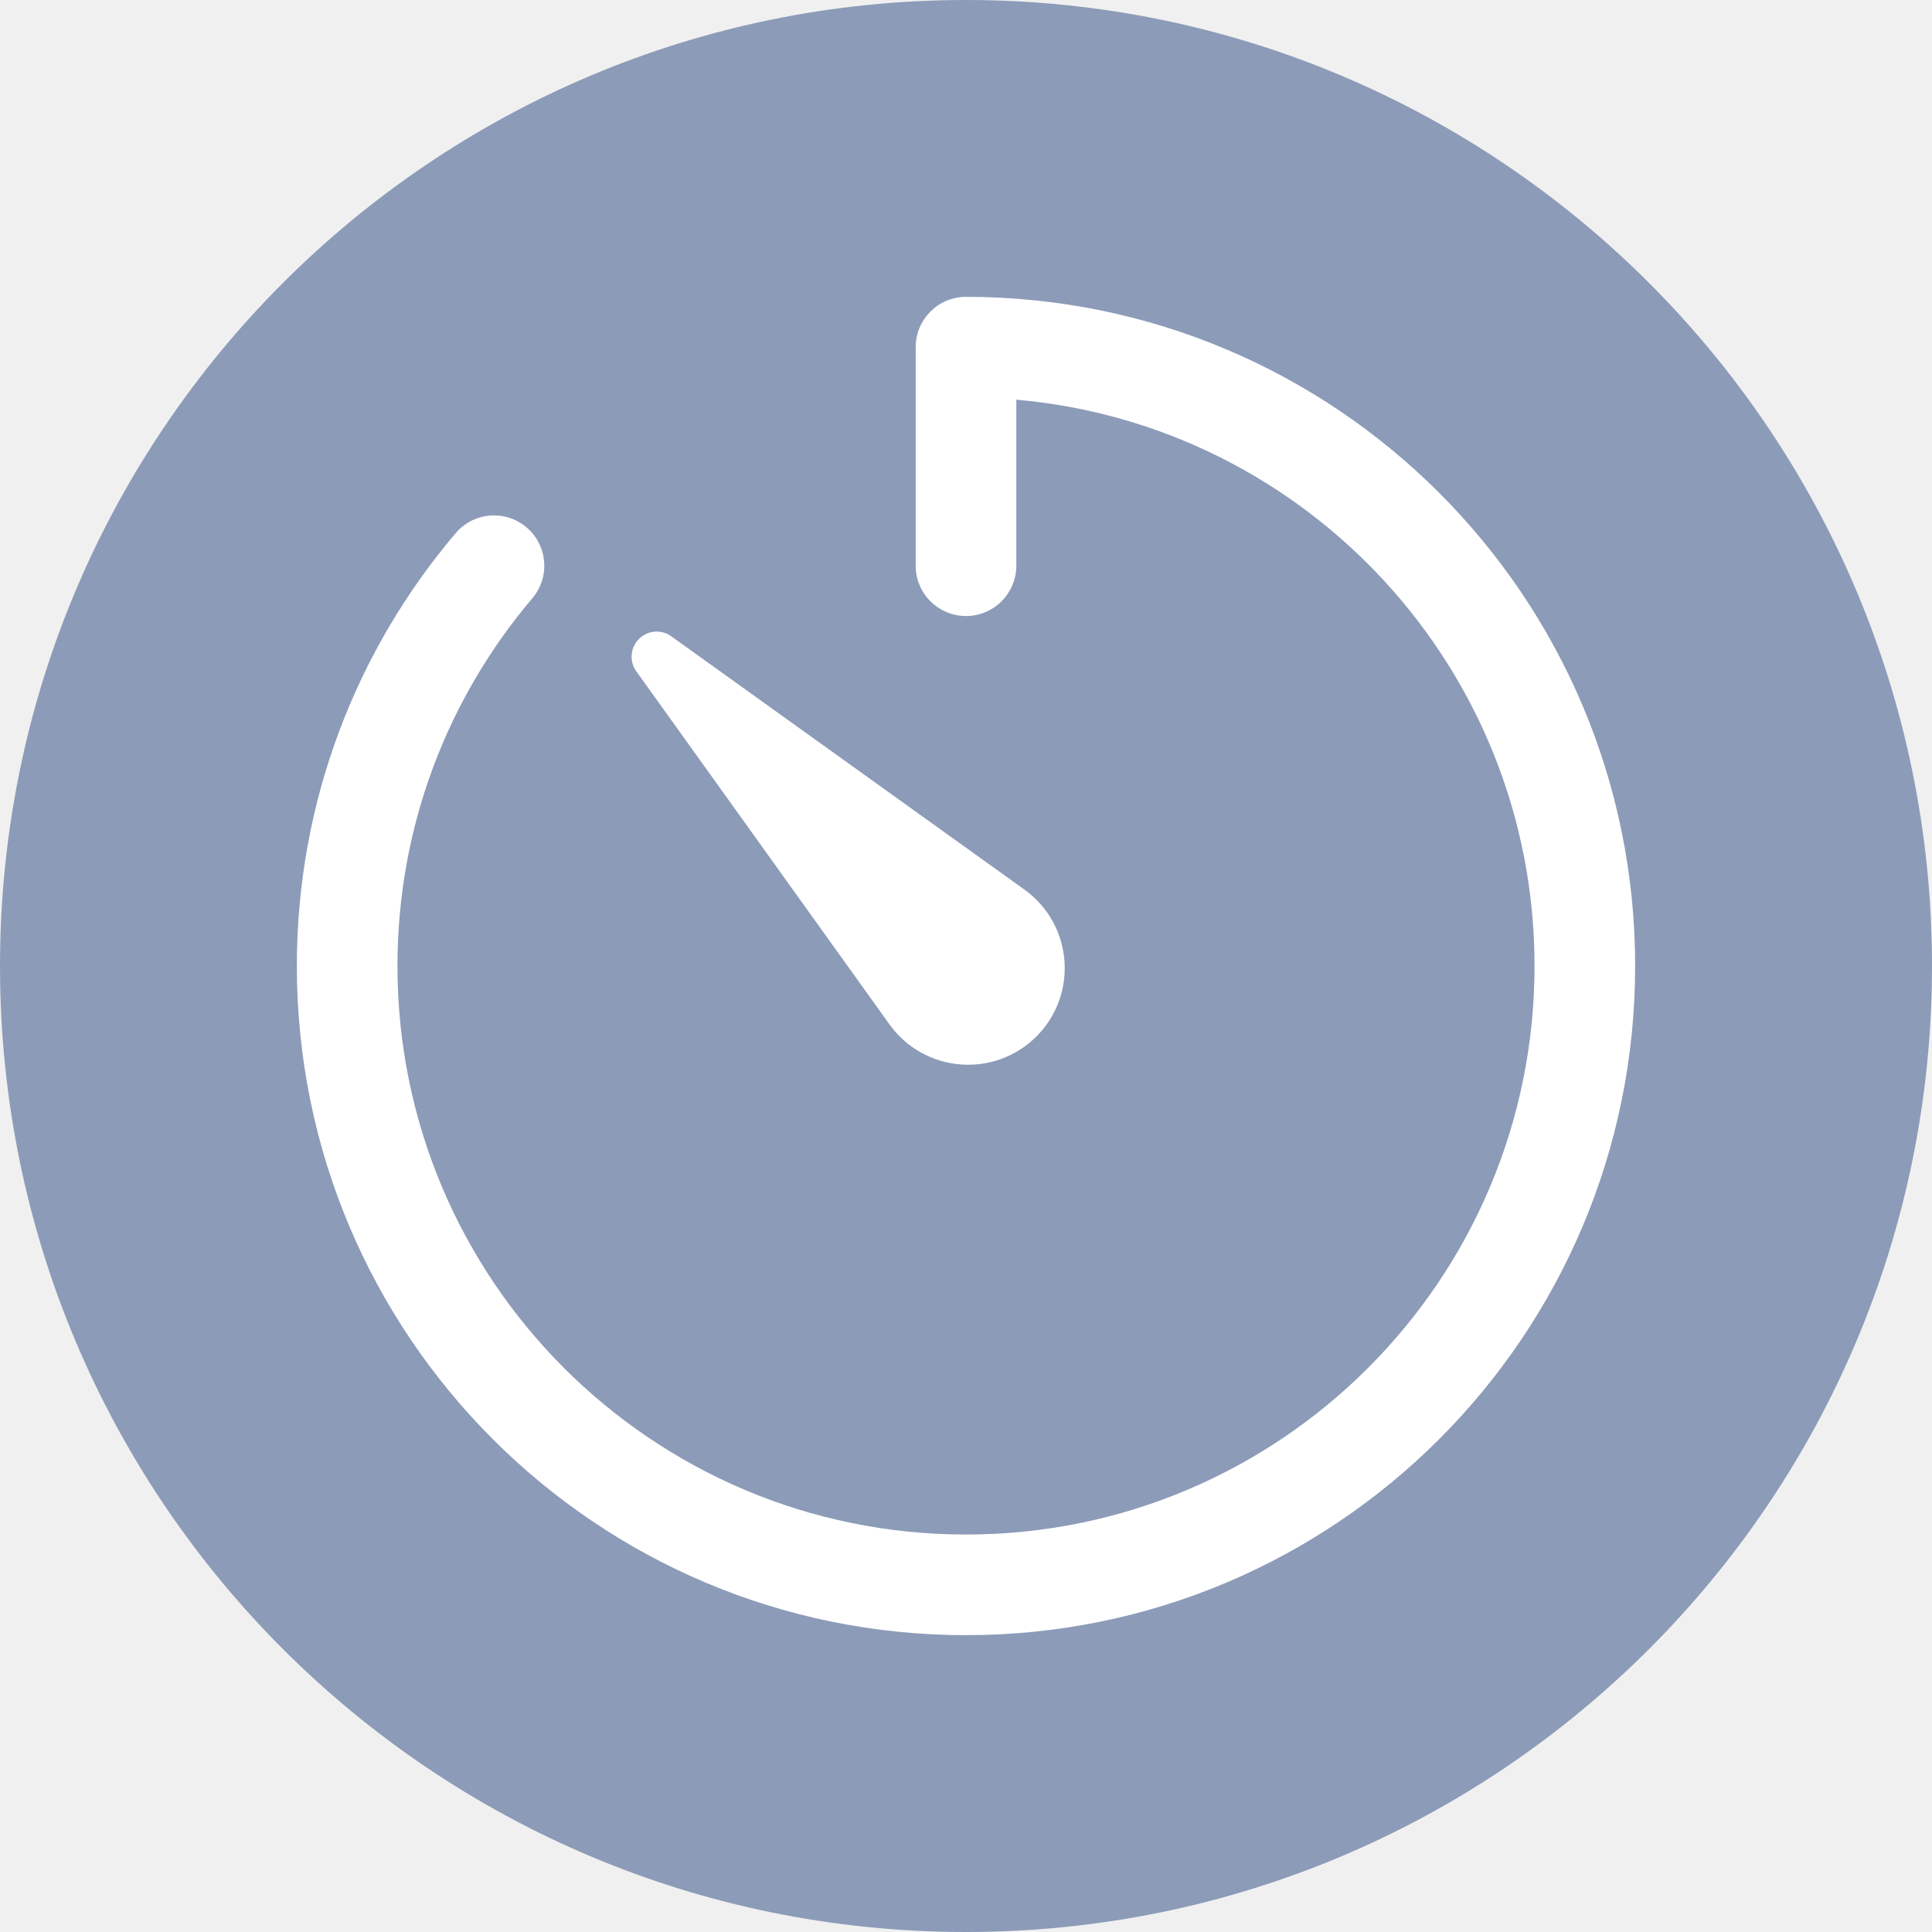
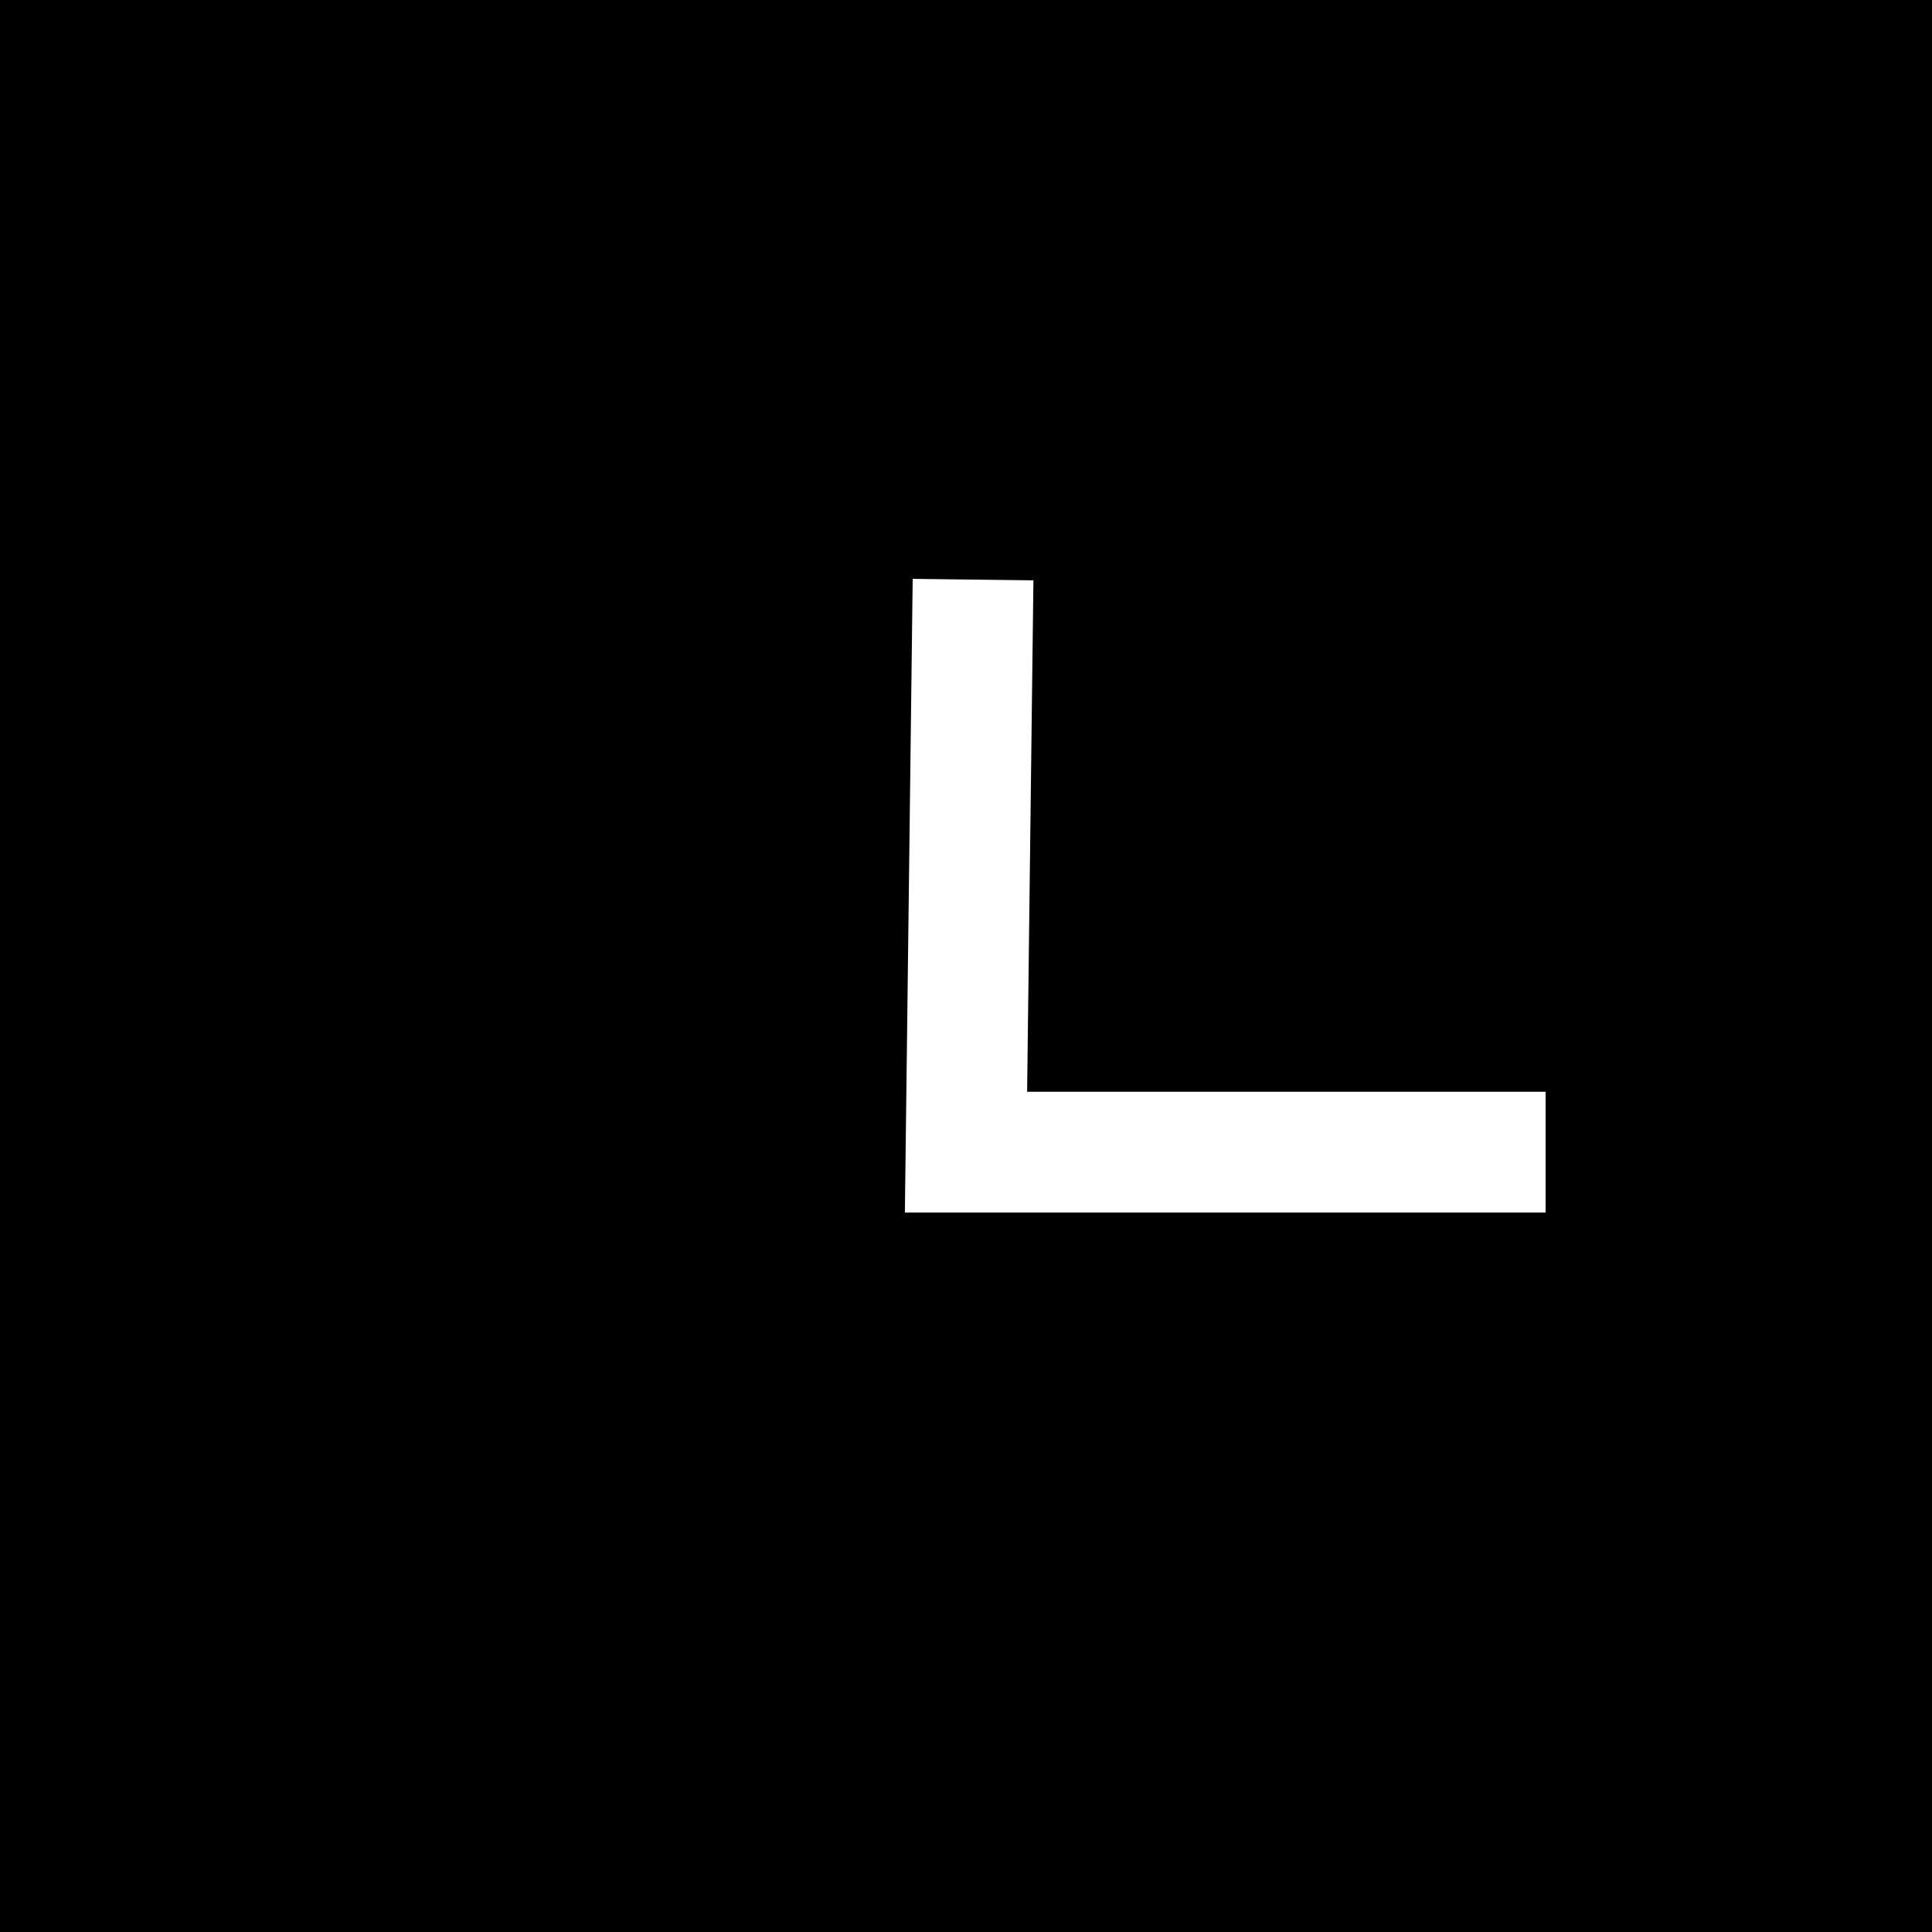
- <svg xmlns="http://www.w3.org/2000/svg" width="40px" height="40px" viewBox="-2.1 -2.1 19.20 19.20" fill="none" stroke="#ffffff" stroke-width="0">
-   <g id="SVGRepo_bgCarrier" stroke-width="0" transform="translate(0,0), scale(1)">
-     <rect x="-2.1" y="-2.1" width="19.20" height="19.20" rx="9.6" fill="#8c9bb8" stroke-width="0" />
-   </g>
-   <g id="SVGRepo_tracerCarrier" stroke-linecap="round" stroke-linejoin="round" stroke="#CCCCCC" stroke-width="0.24" />
-   <g id="SVGRepo_iconCarrier">
-     <path fill-rule="evenodd" clip-rule="evenodd" d="M7.5 0.85C7.224 0.85 7 1.074 7 1.35V3.522C7 3.798 7.224 4.022 7.5 4.022C7.776 4.022 8 3.798 8 3.522V1.872C10.886 2.125 13.15 4.548 13.15 7.5C13.15 10.62 10.62 13.15 7.5 13.15C4.38 13.15 1.85 10.62 1.85 7.5C1.85 6.106 2.354 4.831 3.19 3.846C3.369 3.635 3.343 3.32 3.133 3.141C2.922 2.962 2.607 2.988 2.428 3.199C1.444 4.358 0.85 5.86 0.85 7.5C0.85 11.173 3.827 14.15 7.5 14.15C11.173 14.15 14.15 11.173 14.15 7.5C14.15 3.827 11.173 0.85 7.5 0.85ZM6.74 8.081L4.224 4.572C4.152 4.473 4.163 4.337 4.25 4.25C4.336 4.163 4.473 4.152 4.572 4.224L8.081 6.741C8.562 7.086 8.619 7.781 8.2 8.2C7.781 8.619 7.086 8.562 6.74 8.081Z" fill="#ffffff" />
-   </g>
+ <svg xmlns="http://www.w3.org/2000/svg" width="35" height="35" viewBox="0 0 40 40" fill="none">
+   <rect width="40" height="40" fill="black" />
+   <path d="M20.146 12L20 23.854H32" stroke="white" stroke-width="2.5" />
</svg>
